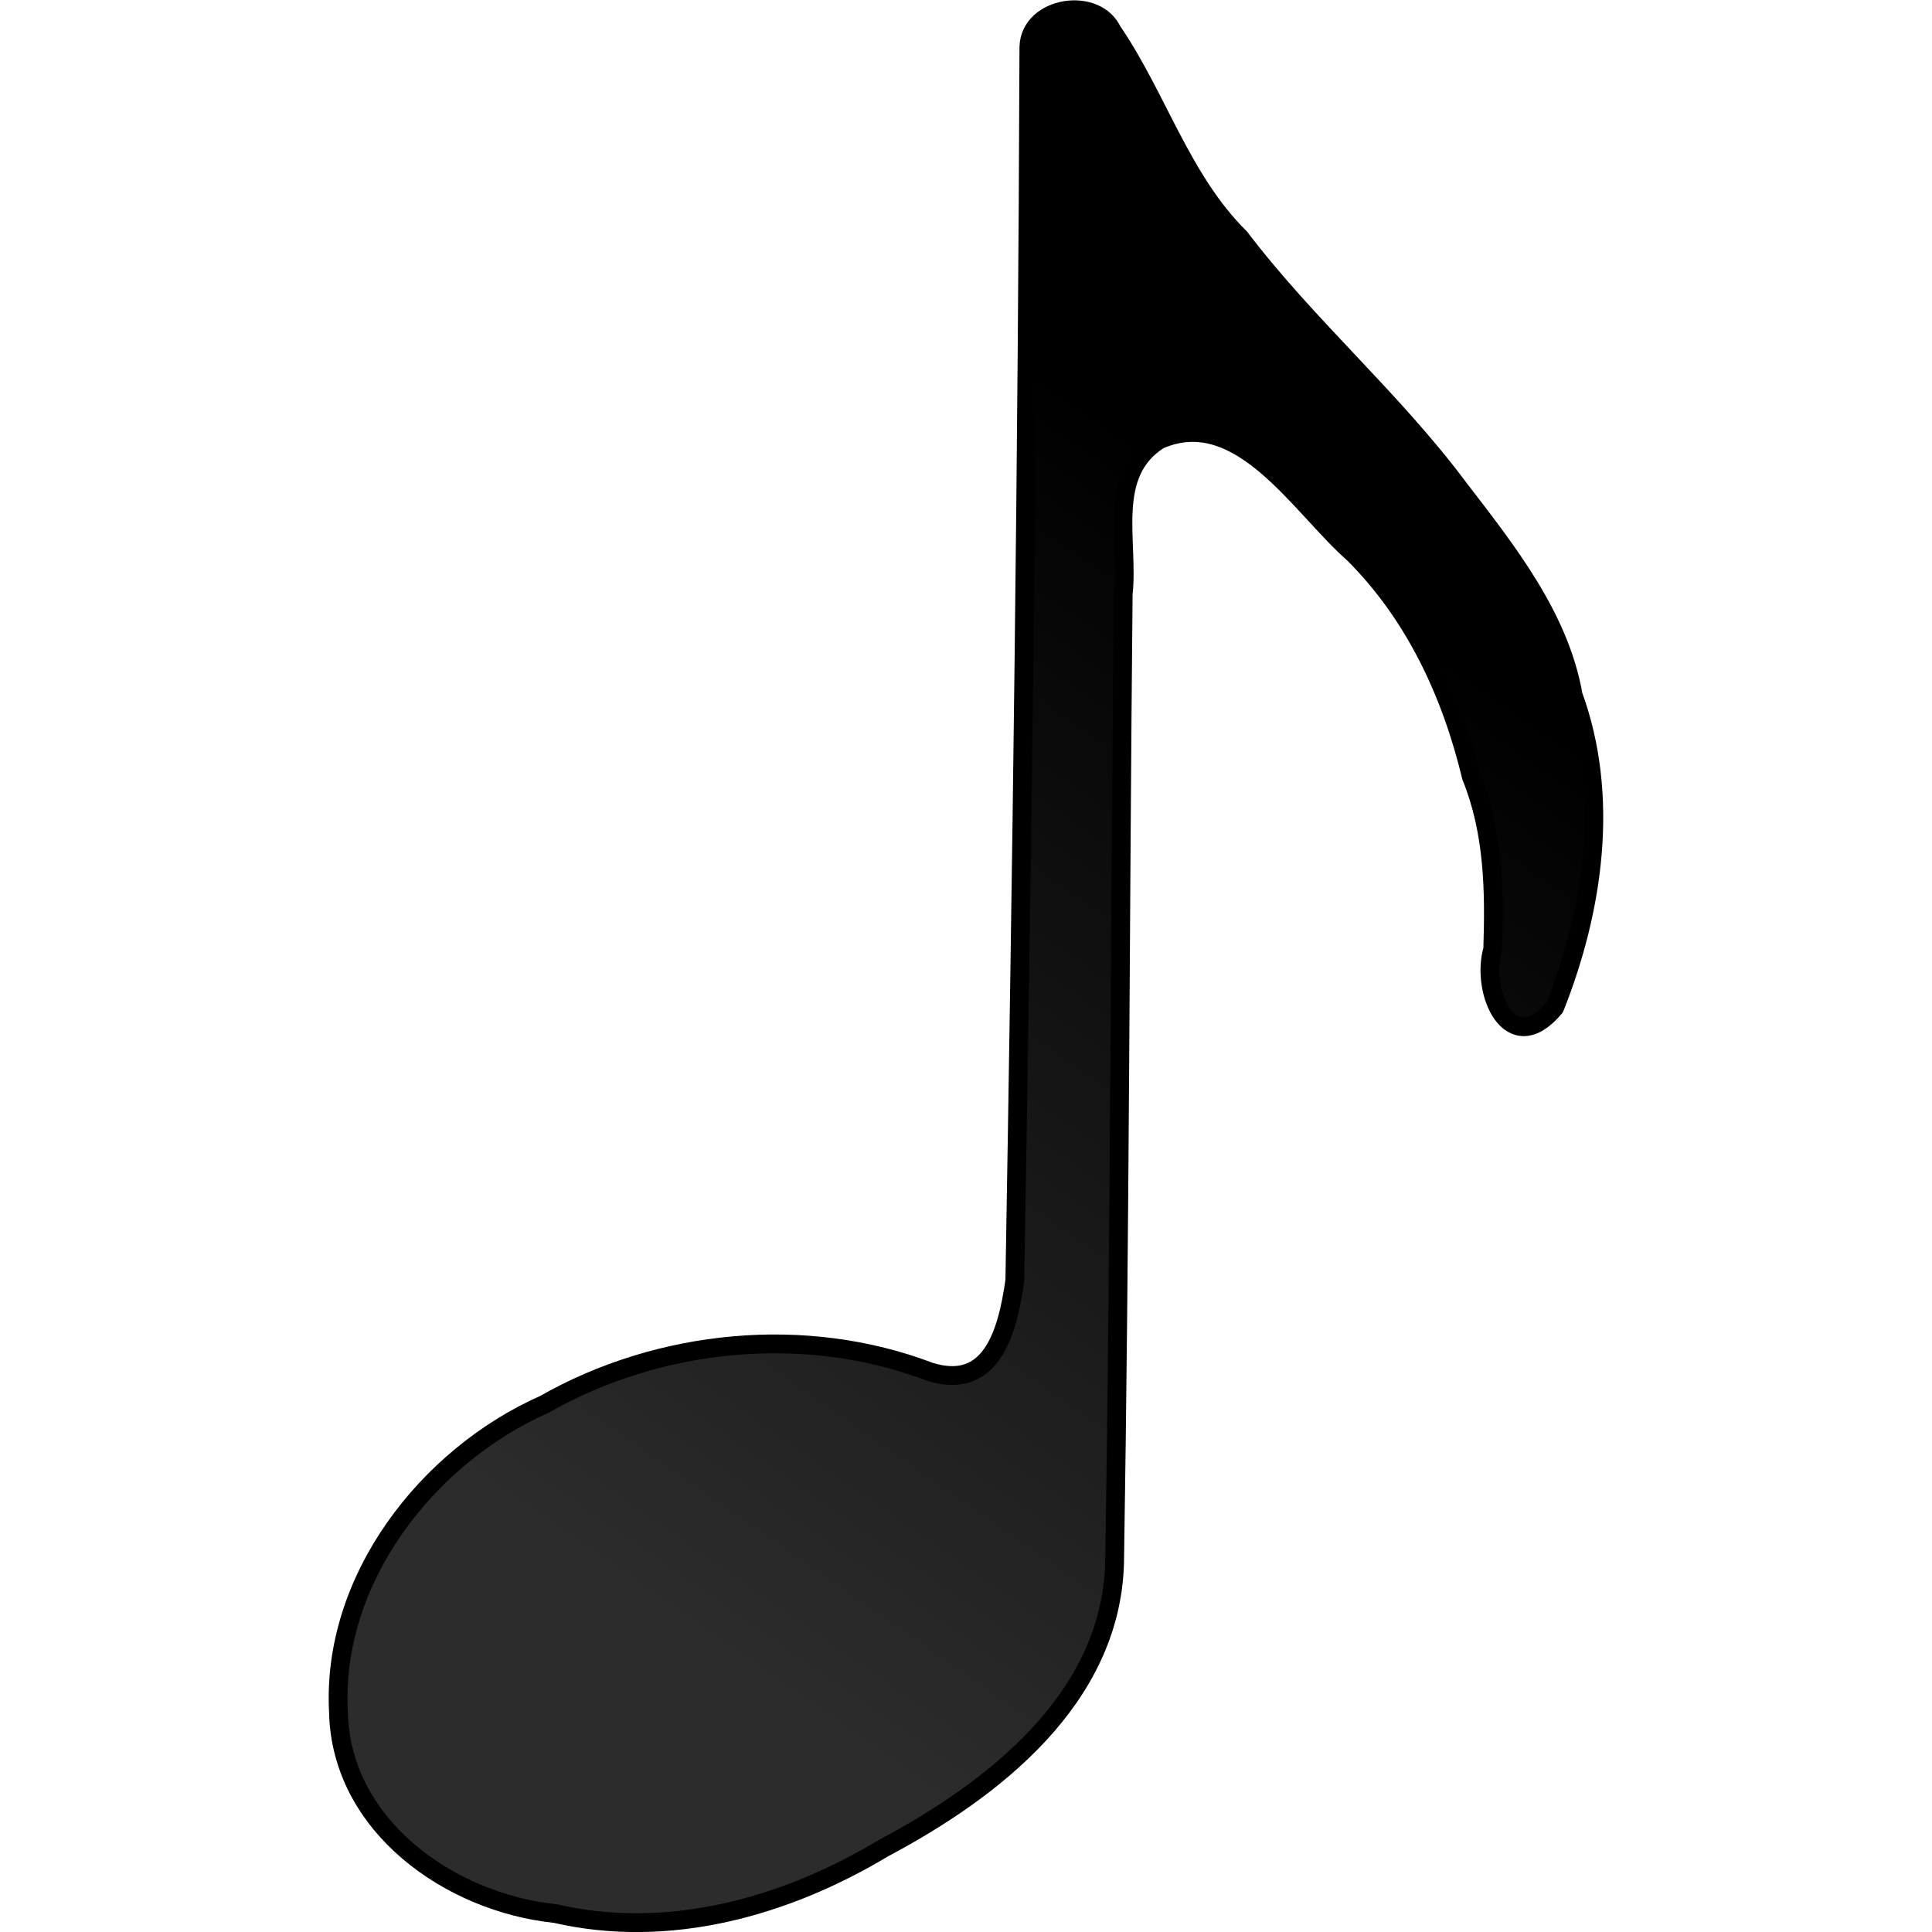
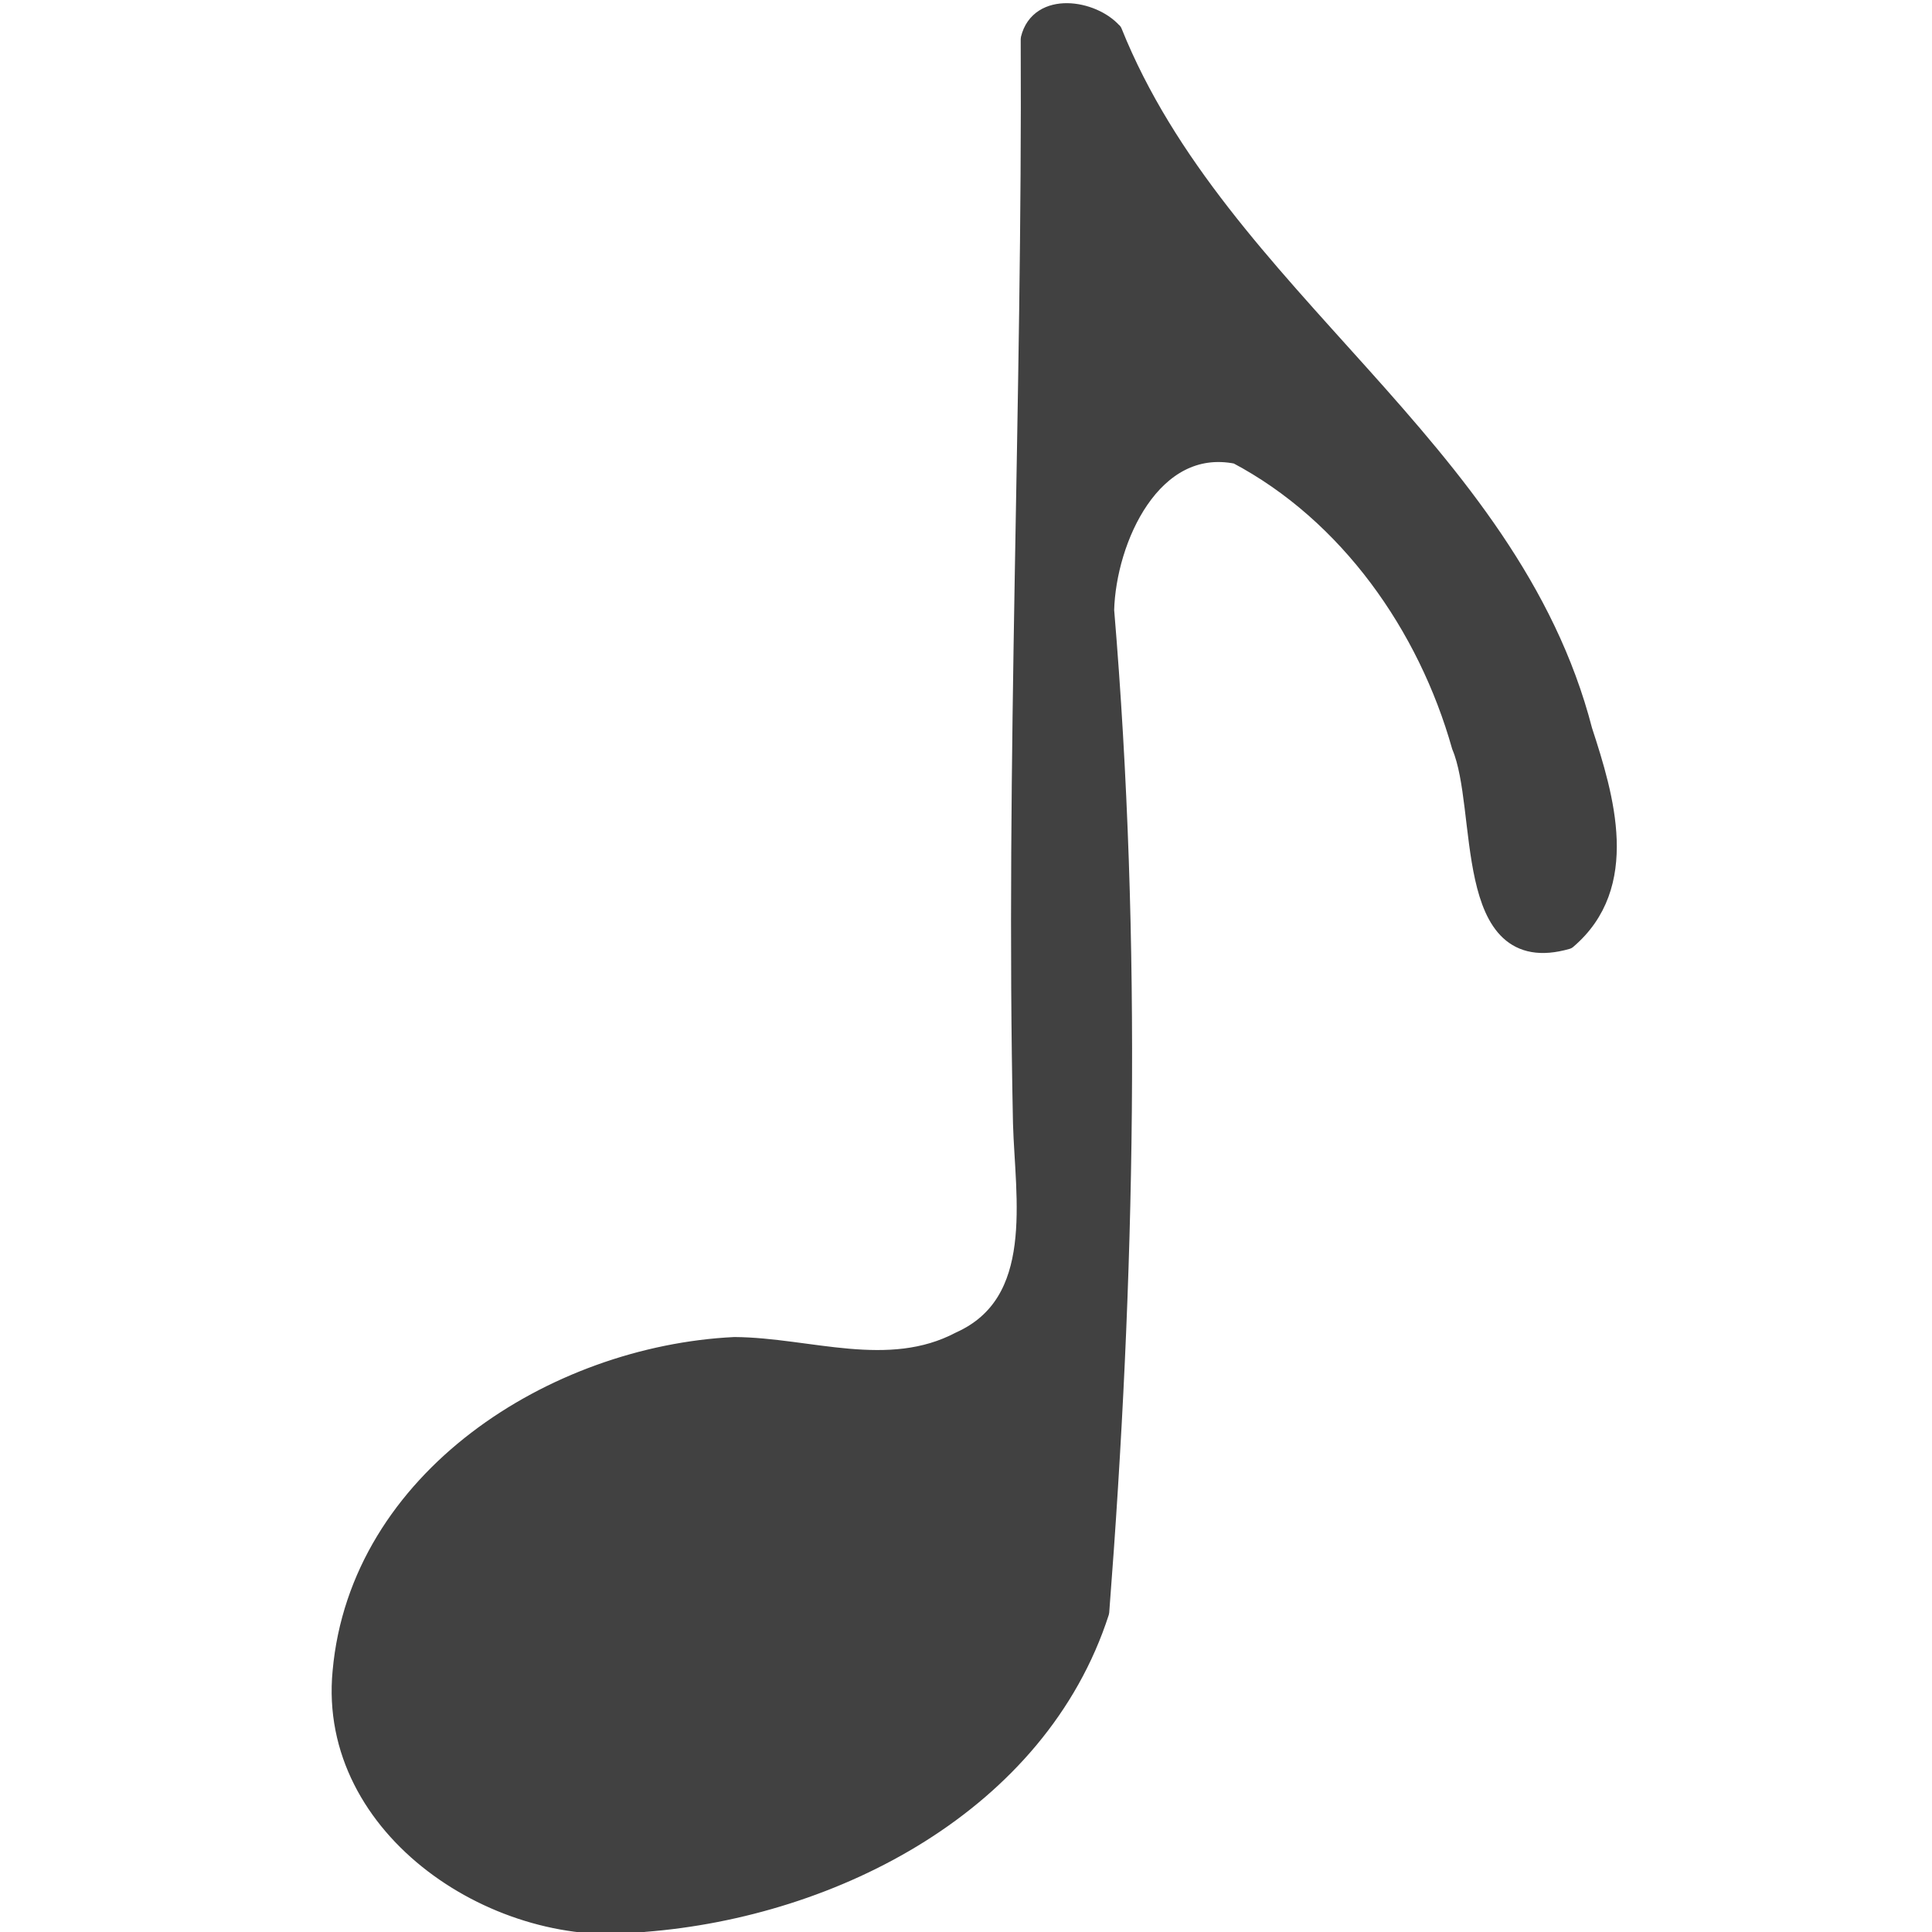
<svg xmlns="http://www.w3.org/2000/svg" id="svg2986" viewBox="0 0 11 11" version="1.1" width="11" height="11">
  <defs id="defs2988">
    <linearGradient id="linearGradient3019" y2="333.89" gradientUnits="userSpaceOnUse" x2="490.53" gradientTransform="matrix(0.03748095,0,0,0.03748095,-10.55612,589.9264)" y1="489.14" x1="382.34">
      <stop id="stop3015" stop-opacity=".826" offset="0" />
      <stop id="stop3017" offset="1" />
    </linearGradient>
  </defs>
  <g transform="translate(0,-599)" id="layer1">
-     <path id="path3" d="m 6.336,599.182 c 0.258,0.381 0.391,0.843 0.724,1.172 0.381,0.502 0.868,0.918 1.246,1.426 0.273,0.355 0.573,0.732 0.651,1.179 0.209,0.573 0.118,1.216 -0.105,1.777 -0.252,0.302 -0.424,-0.089 -0.353,-0.331 0.011,-0.334 0.006,-0.668 -0.122,-0.984 -0.114,-0.474 -0.322,-0.922 -0.67,-1.269 -0.303,-0.265 -0.646,-0.85 -1.107,-0.648 -0.305,0.192 -0.172,0.58 -0.205,0.879 -0.018,1.839 -0.019,3.679 -0.049,5.517 -0.022,0.772 -0.69,1.29 -1.315,1.622 -0.557,0.335 -1.223,0.522 -1.869,0.373 -0.601,-0.062 -1.222,-0.5 -1.235,-1.149 -0.04,-0.752 0.503,-1.453 1.172,-1.75 0.657,-0.374 1.487,-0.455 2.194,-0.186 0.346,0.109 0.442,-0.211 0.485,-0.52 0.04,-2.341 0.072,-4.682 0.08,-7.023 0.007,-0.234 0.388,-0.291 0.477,-0.084 z" style="fill:url(#linearGradient3019);fill-rule:evenodd;stroke:#000000;stroke-width:0.107;stroke-linecap:round;stroke-linejoin:round" />
+     <path id="path3" style="fill:#414141;fill-opacity:1;fill-rule:evenodd;stroke:#414141;stroke-width:0.107;stroke-linecap:round;stroke-linejoin:round;stroke-opacity:1" d="m 6.336,599.182 c 0.607,1.513 2.26,2.364 2.677,3.978 0.125,0.382 0.274,0.881 -0.091,1.191 -0.603,0.173 -0.452,-0.747 -0.603,-1.103 -0.193,-0.685 -0.641,-1.324 -1.276,-1.66 -0.485,-0.098 -0.742,0.485 -0.753,0.886 0.159,1.896 0.119,3.808 -0.028,5.704 -0.351,1.087 -1.513,1.684 -2.593,1.768 -0.822,0.112 -1.808,-0.529 -1.722,-1.428 0.098,-1.097 1.208,-1.802 2.235,-1.852 0.423,0.003 0.876,0.184 1.284,-0.031 0.485,-0.218 0.367,-0.816 0.355,-1.24 -0.043,-2.058 0.054,-4.115 0.044,-6.173 0.053,-0.218 0.355,-0.17 0.471,-0.039 z" />
  </g>
</svg>
